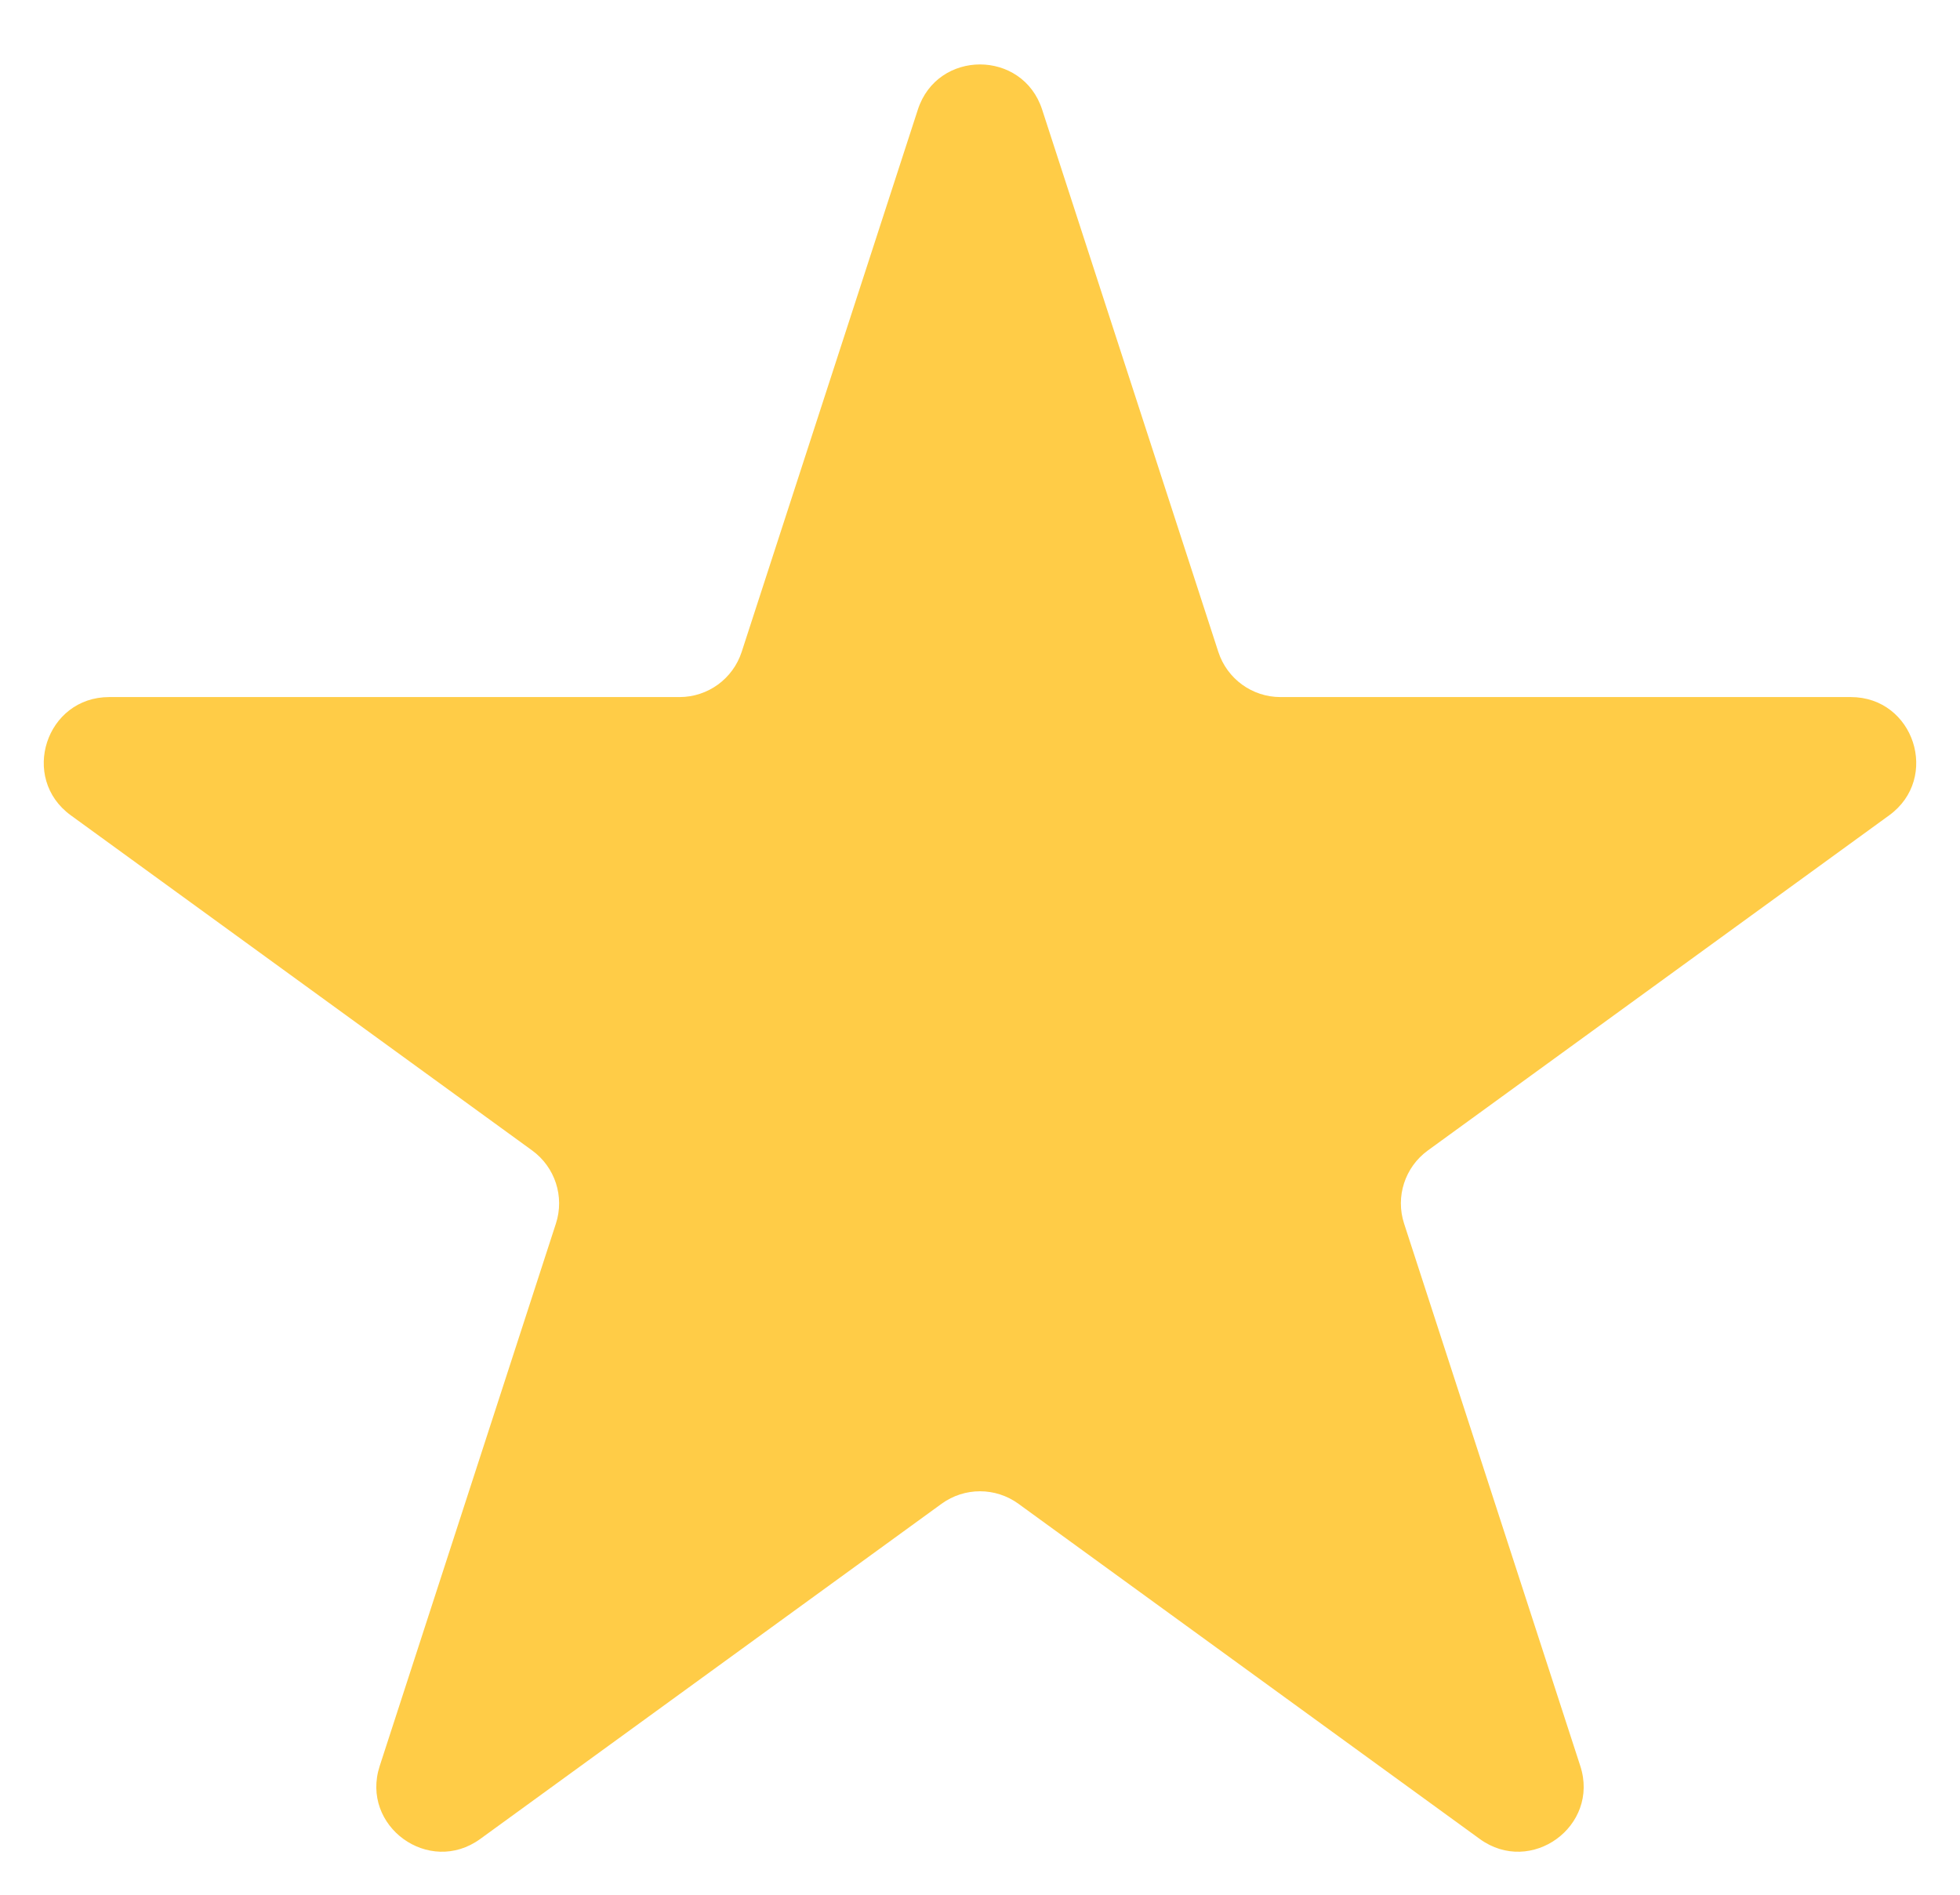
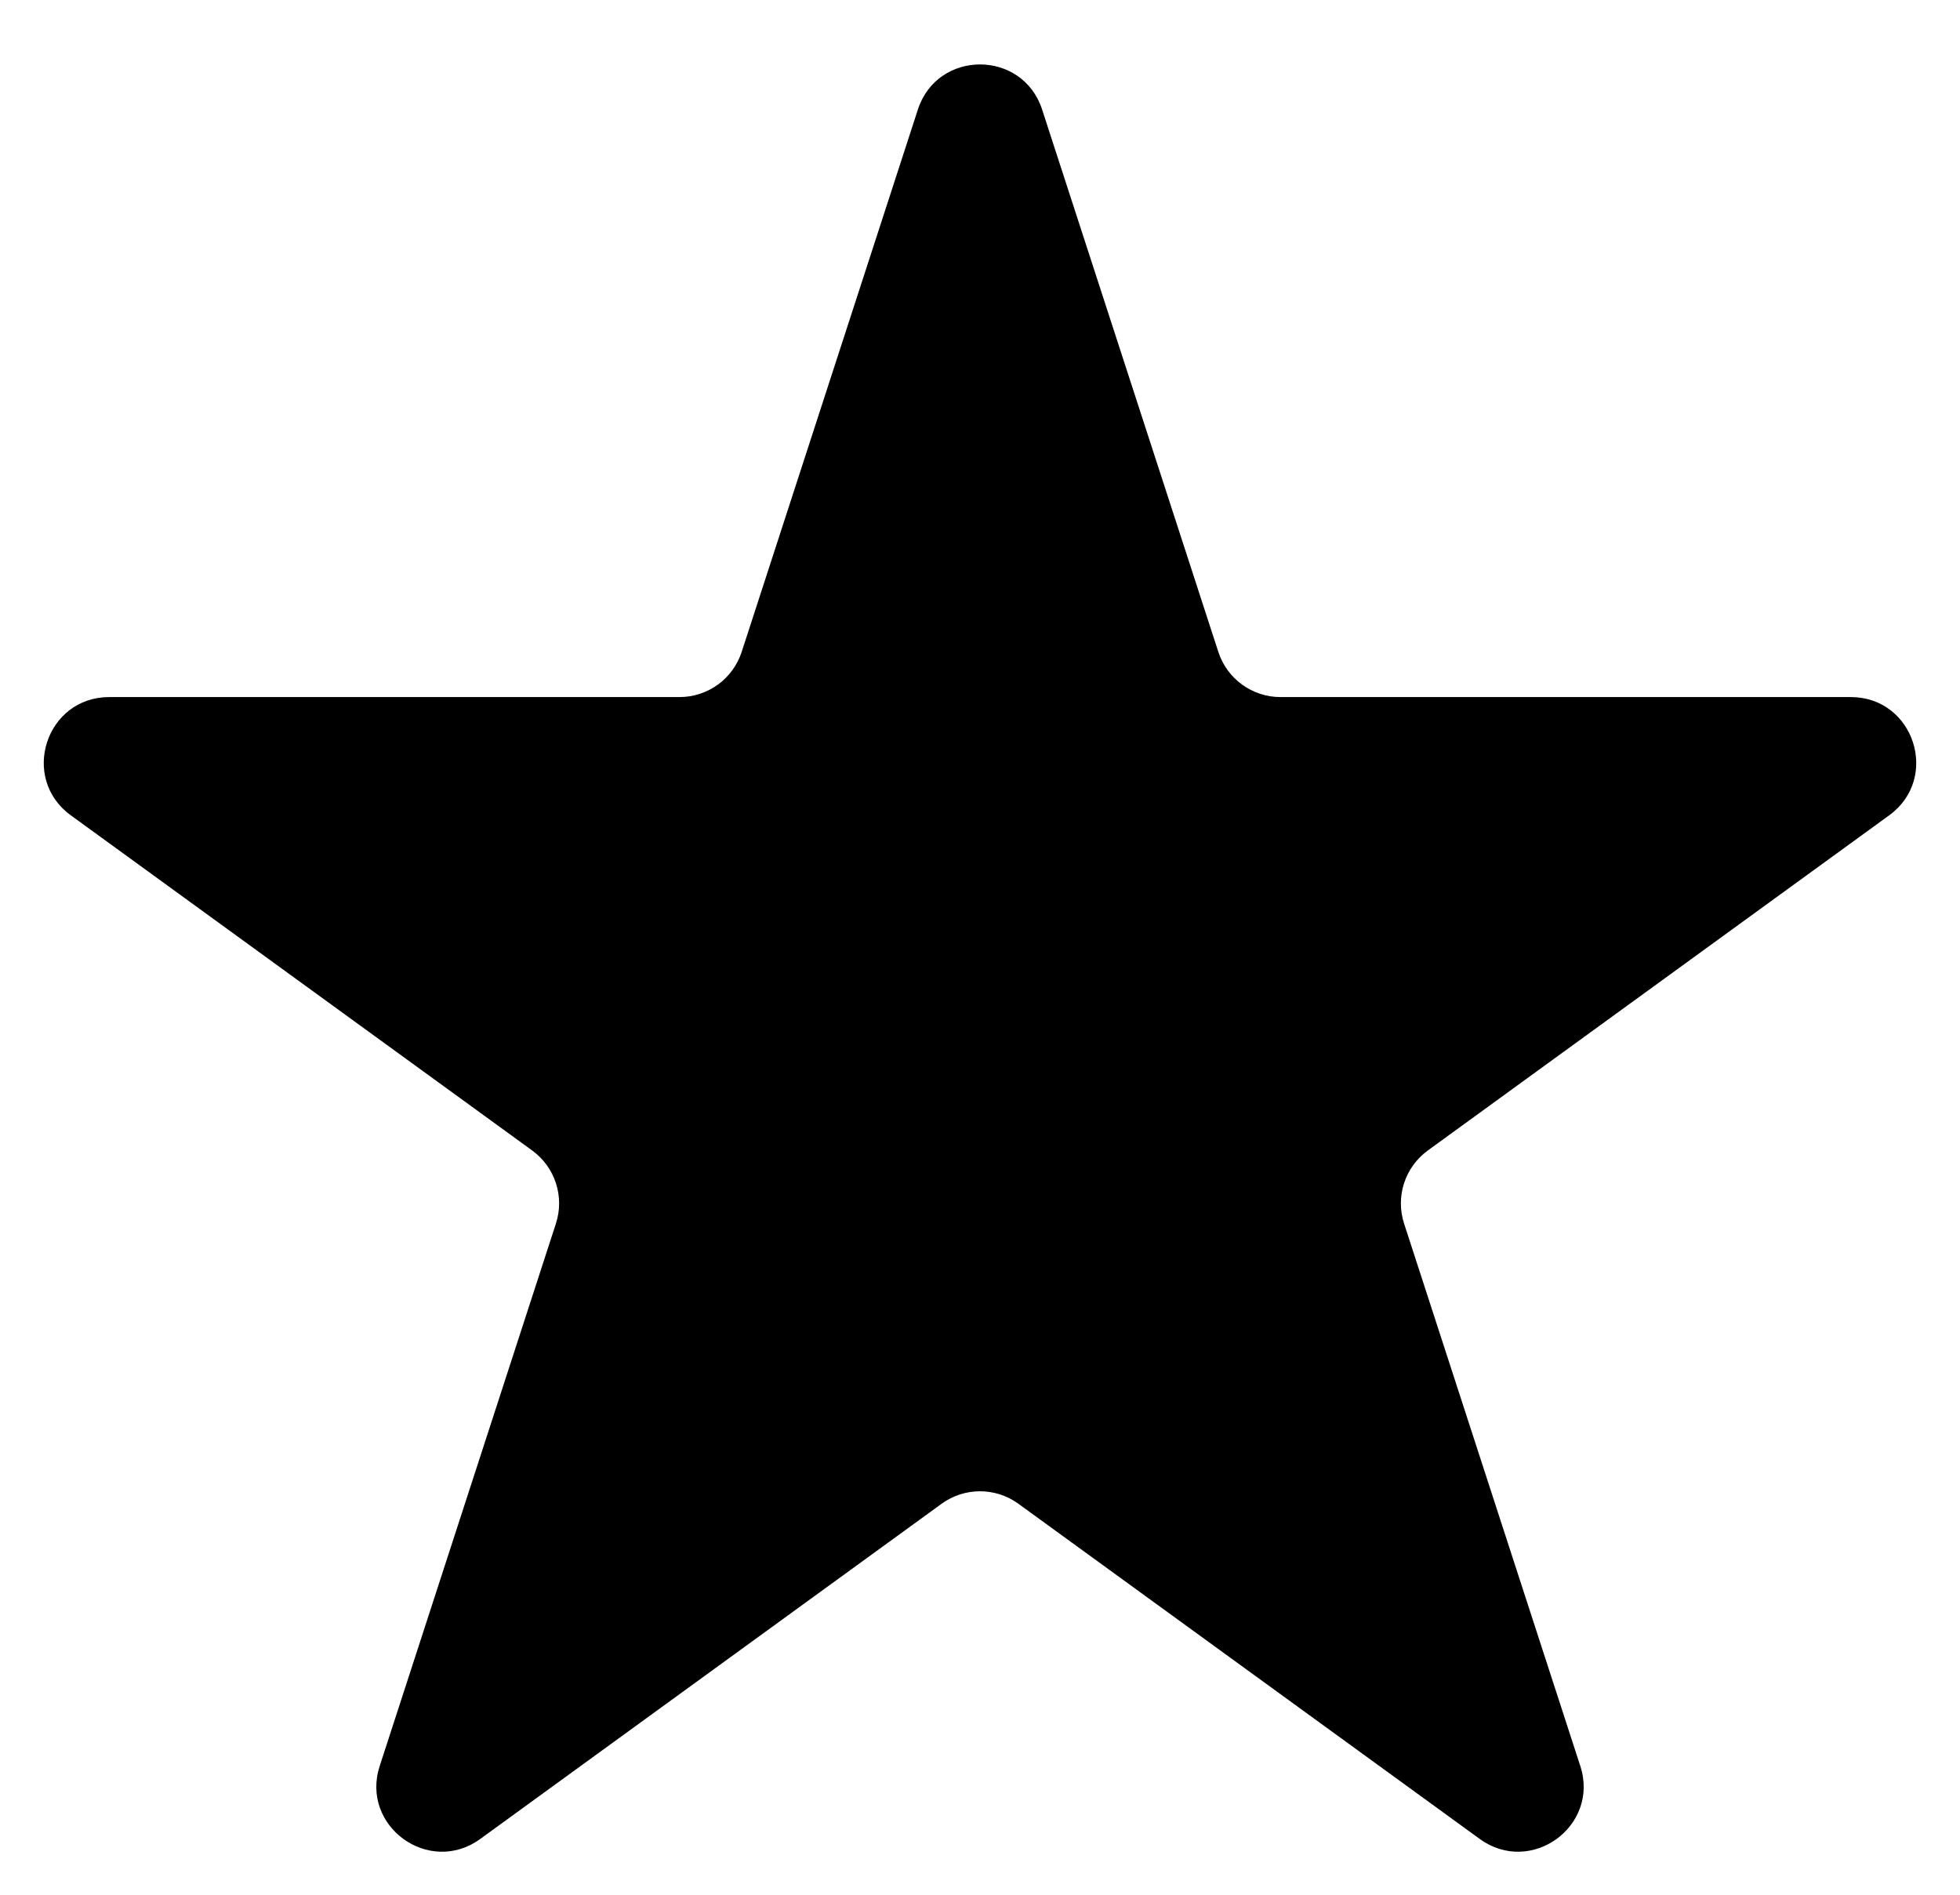
<svg xmlns="http://www.w3.org/2000/svg" viewBox="0 0 30 29" fill="currentColor">
-   <path d="M14.049 1.677C14.348 0.756 15.652 0.756 15.951 1.677L18.648 9.978C18.782 10.39 19.166 10.669 19.599 10.669H28.328C29.297 10.669 29.7 11.909 28.916 12.479L21.854 17.609C21.504 17.864 21.357 18.315 21.491 18.727L24.188 27.029C24.488 27.95 23.433 28.716 22.649 28.146L15.588 23.016C15.237 22.761 14.763 22.761 14.412 23.016L7.351 28.146C6.567 28.716 5.512 27.95 5.812 27.029L8.509 18.727C8.643 18.315 8.496 17.864 8.146 17.609L1.084 12.479C0.3 11.909 0.703 10.669 1.672 10.669H10.401C10.834 10.669 11.218 10.39 11.352 9.978L14.049 1.677Z" fill="#FFCC47" />
+   <path d="M14.049 1.677C14.348 0.756 15.652 0.756 15.951 1.677L18.648 9.978C18.782 10.39 19.166 10.669 19.599 10.669H28.328C29.297 10.669 29.7 11.909 28.916 12.479L21.854 17.609C21.504 17.864 21.357 18.315 21.491 18.727L24.188 27.029C24.488 27.95 23.433 28.716 22.649 28.146L15.588 23.016C15.237 22.761 14.763 22.761 14.412 23.016L7.351 28.146C6.567 28.716 5.512 27.95 5.812 27.029L8.509 18.727C8.643 18.315 8.496 17.864 8.146 17.609L1.084 12.479C0.3 11.909 0.703 10.669 1.672 10.669H10.401C10.834 10.669 11.218 10.39 11.352 9.978L14.049 1.677Z" fill="currentColor" />
</svg>
